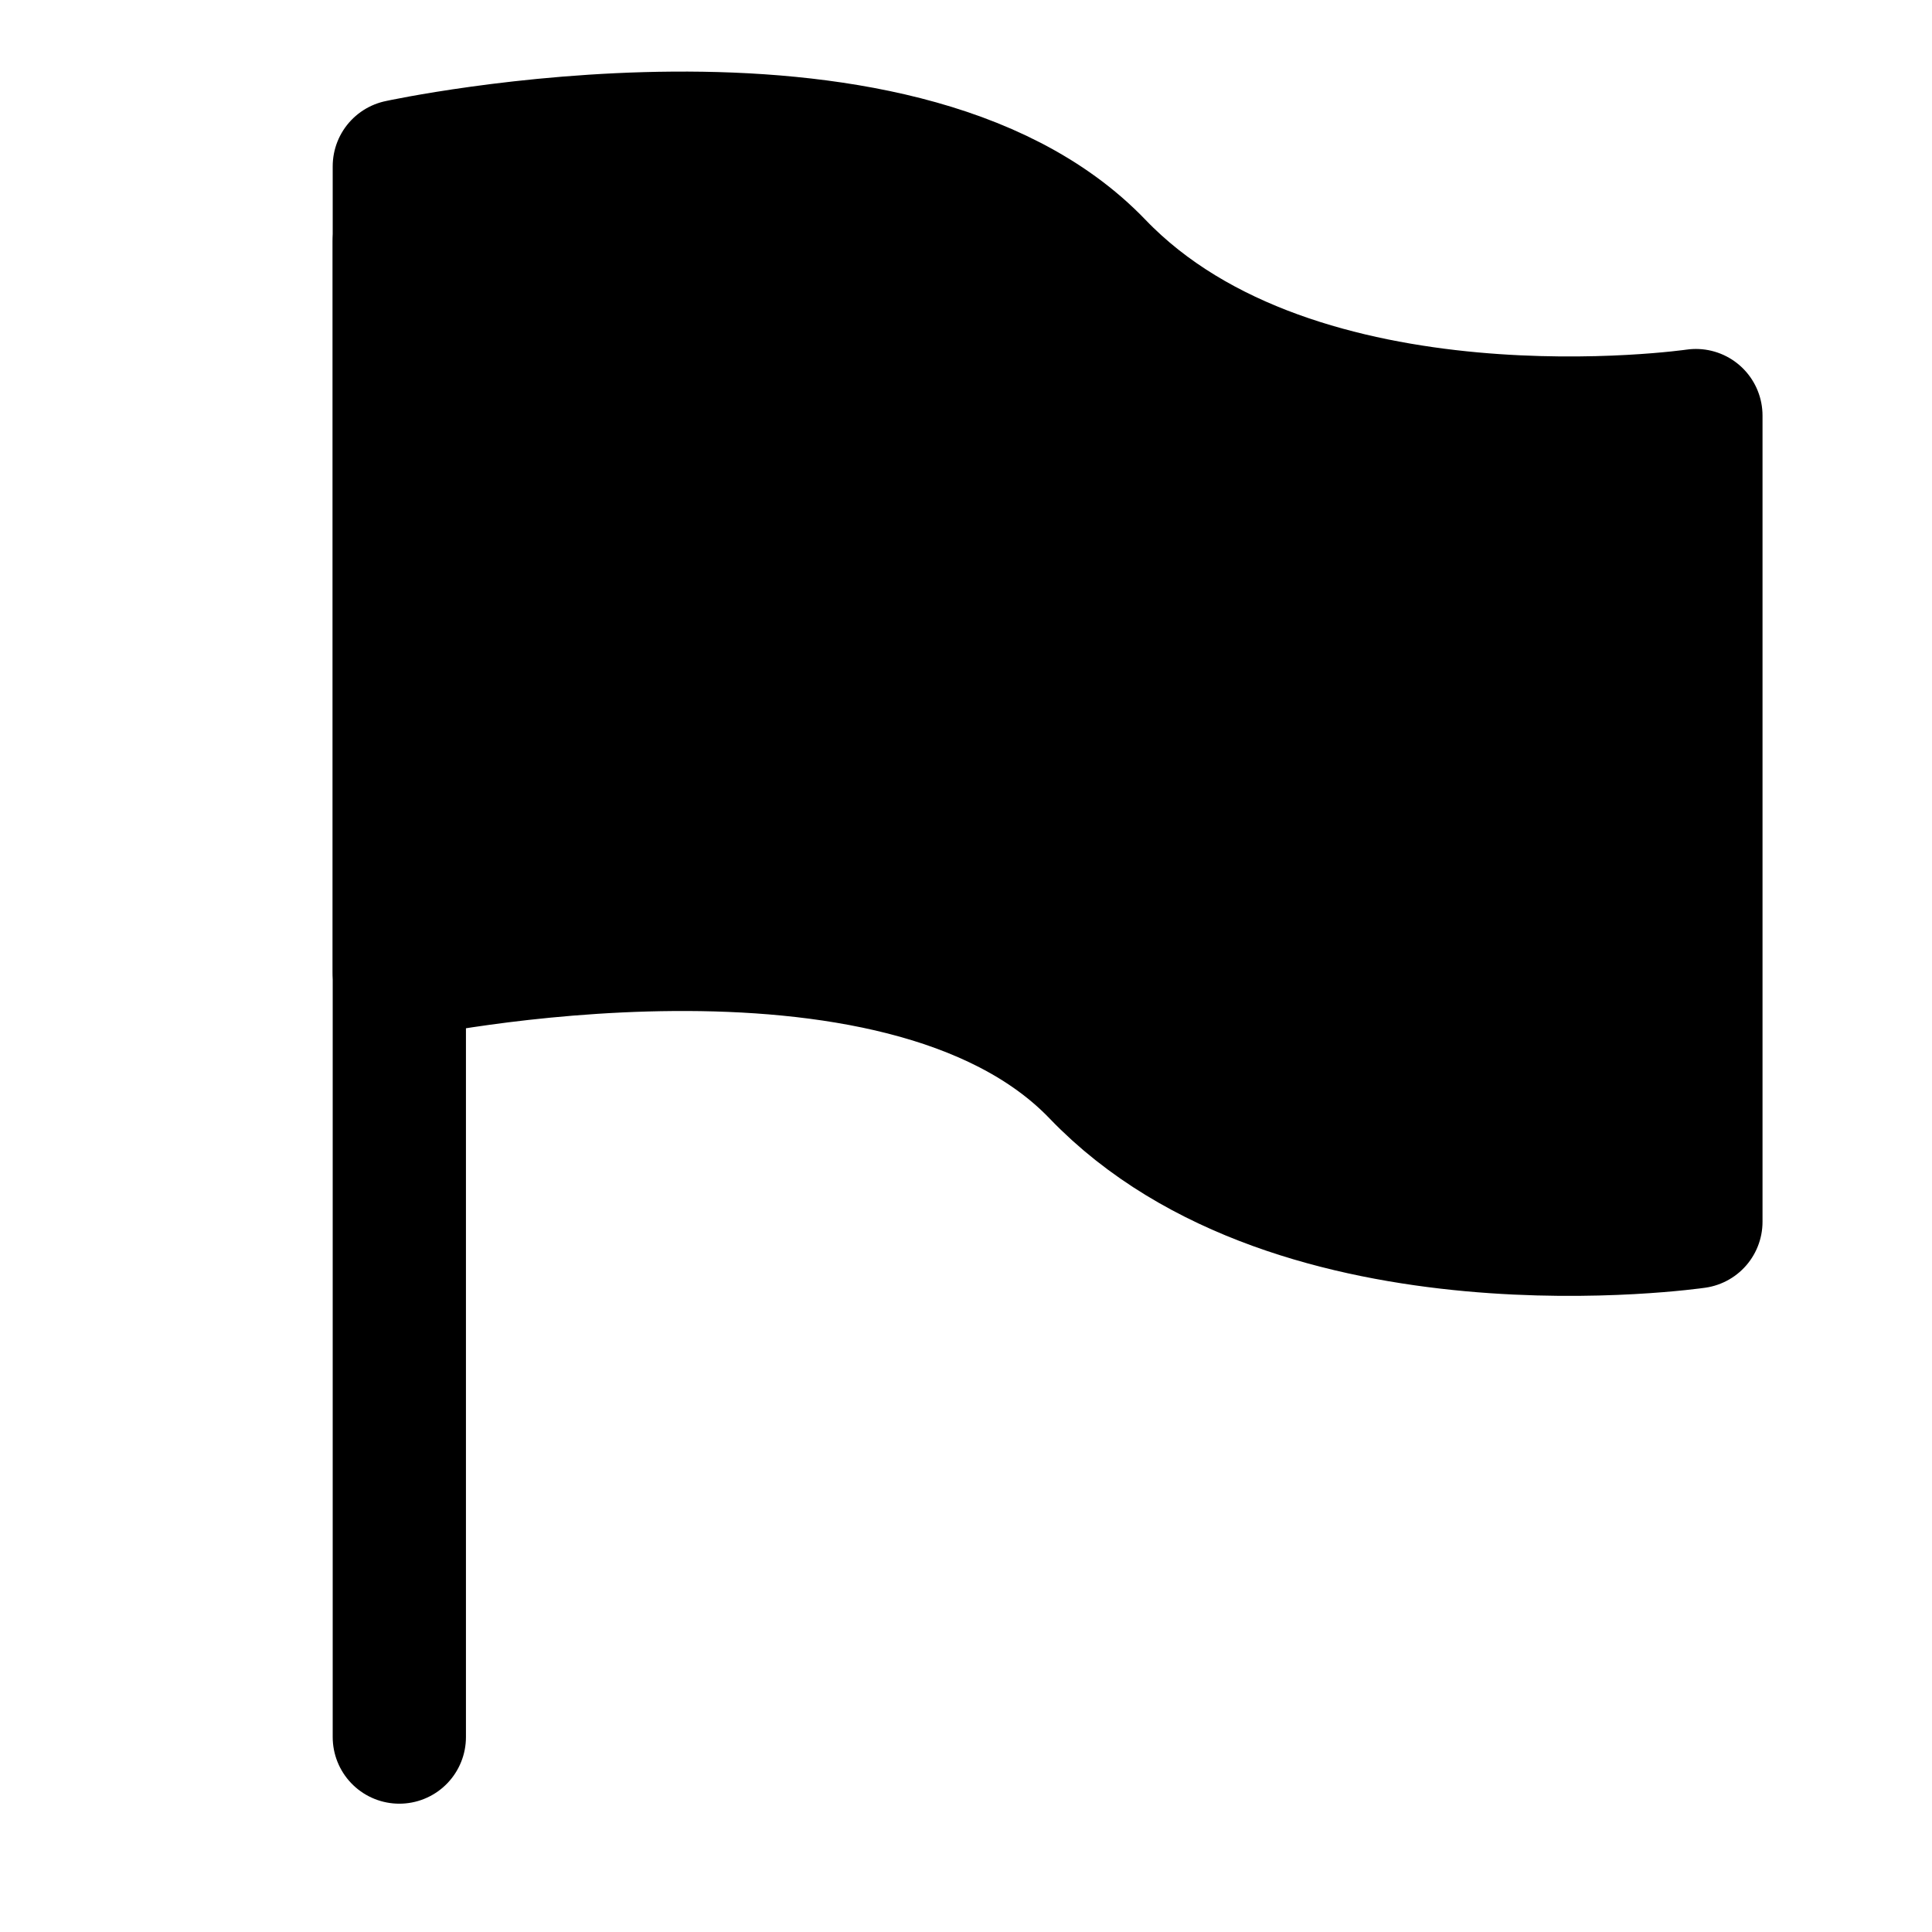
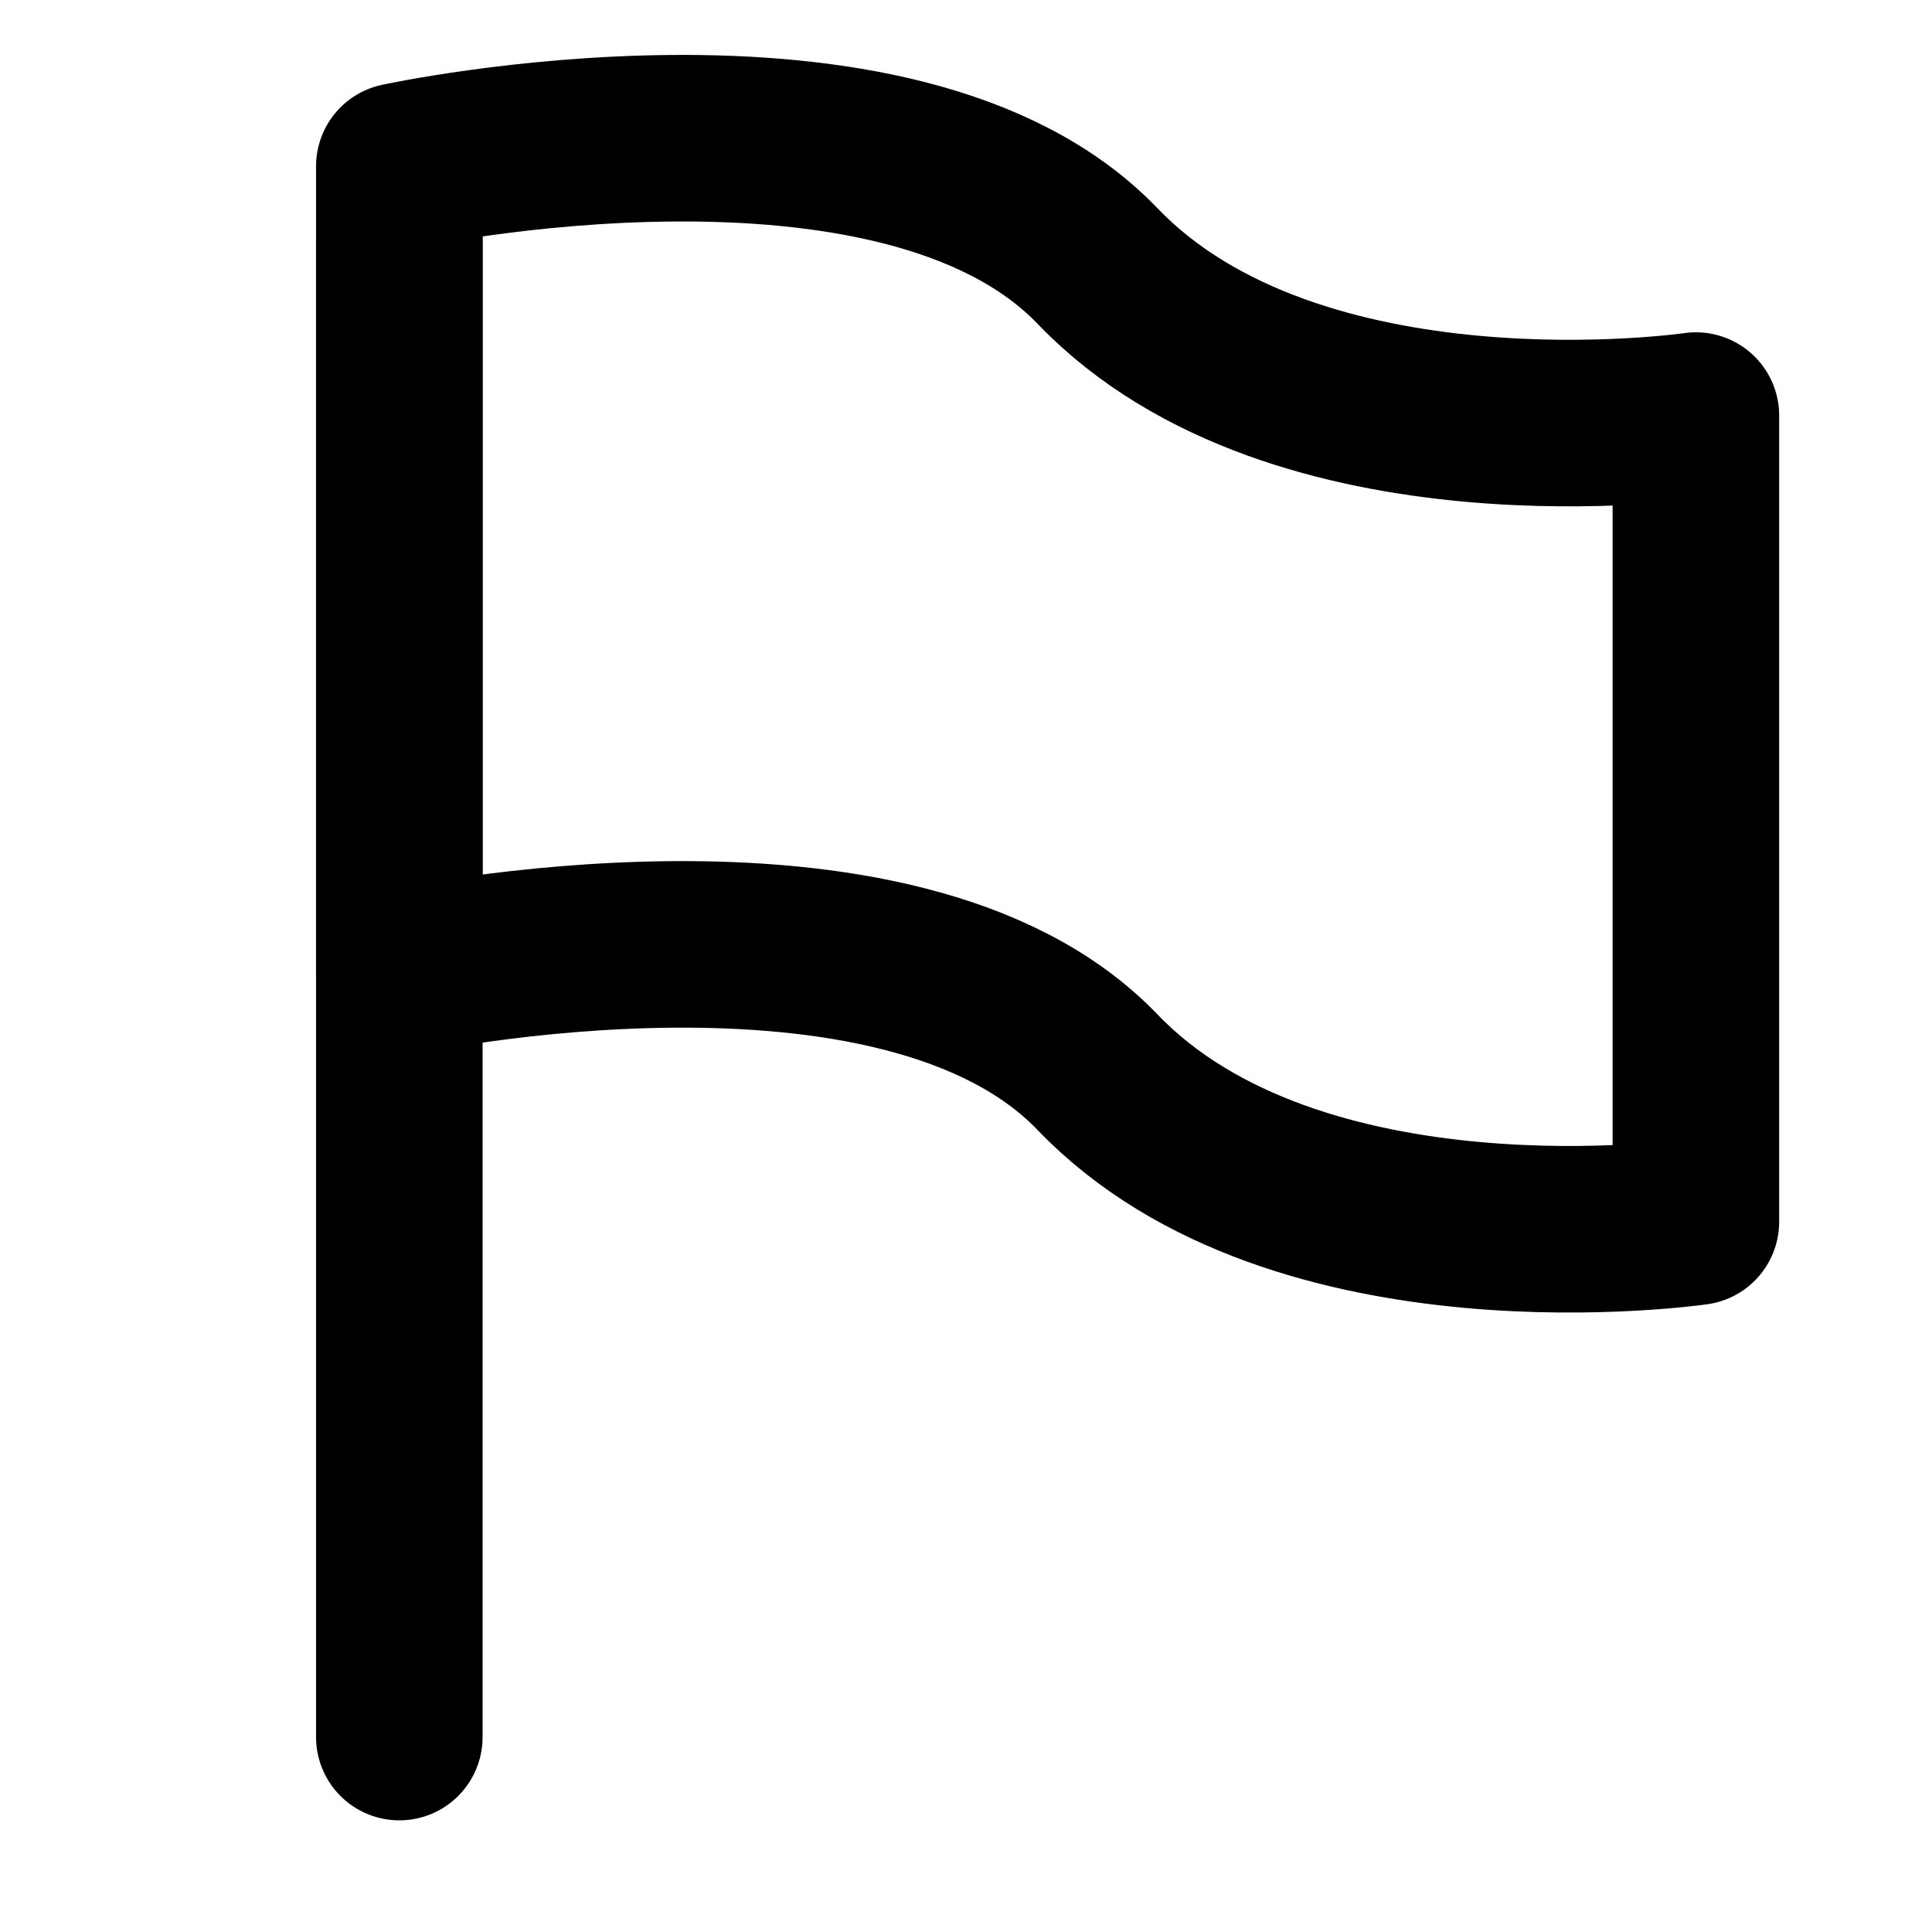
<svg xmlns="http://www.w3.org/2000/svg" width="29" height="29" viewBox="0 0 29 29" fill="none">
-   <path d="M16.474 3.993C13.479 0.874 5.994 2.496 5.994 2.496L5.994 14.597C5.994 14.597 13.479 12.975 16.474 16.094C19.468 19.213 25.456 18.339 25.456 18.339L25.456 6.238C25.456 6.238 19.468 7.112 16.474 3.993Z" fill="black" stroke="black" stroke-width="2" stroke-linecap="round" stroke-linejoin="round" />
-   <path d="M5.994 3.619L5.994 26.074" stroke="black" stroke-width="2" stroke-linecap="round" stroke-linejoin="round" />
+   <path d="M16.474 3.993C13.479 0.874 5.994 2.496 5.994 2.496L5.994 14.597C5.994 14.597 13.479 12.975 16.474 16.094C19.468 19.213 25.456 18.339 25.456 18.339L25.456 6.238C25.456 6.238 19.468 7.112 16.474 3.993Z" stroke="black" stroke-width="2.5" stroke-linecap="round" stroke-linejoin="round" />
+   <path d="M5.994 3.619L5.994 26.074" stroke="black" stroke-width="2.5" stroke-linecap="round" stroke-linejoin="round" />
</svg>
